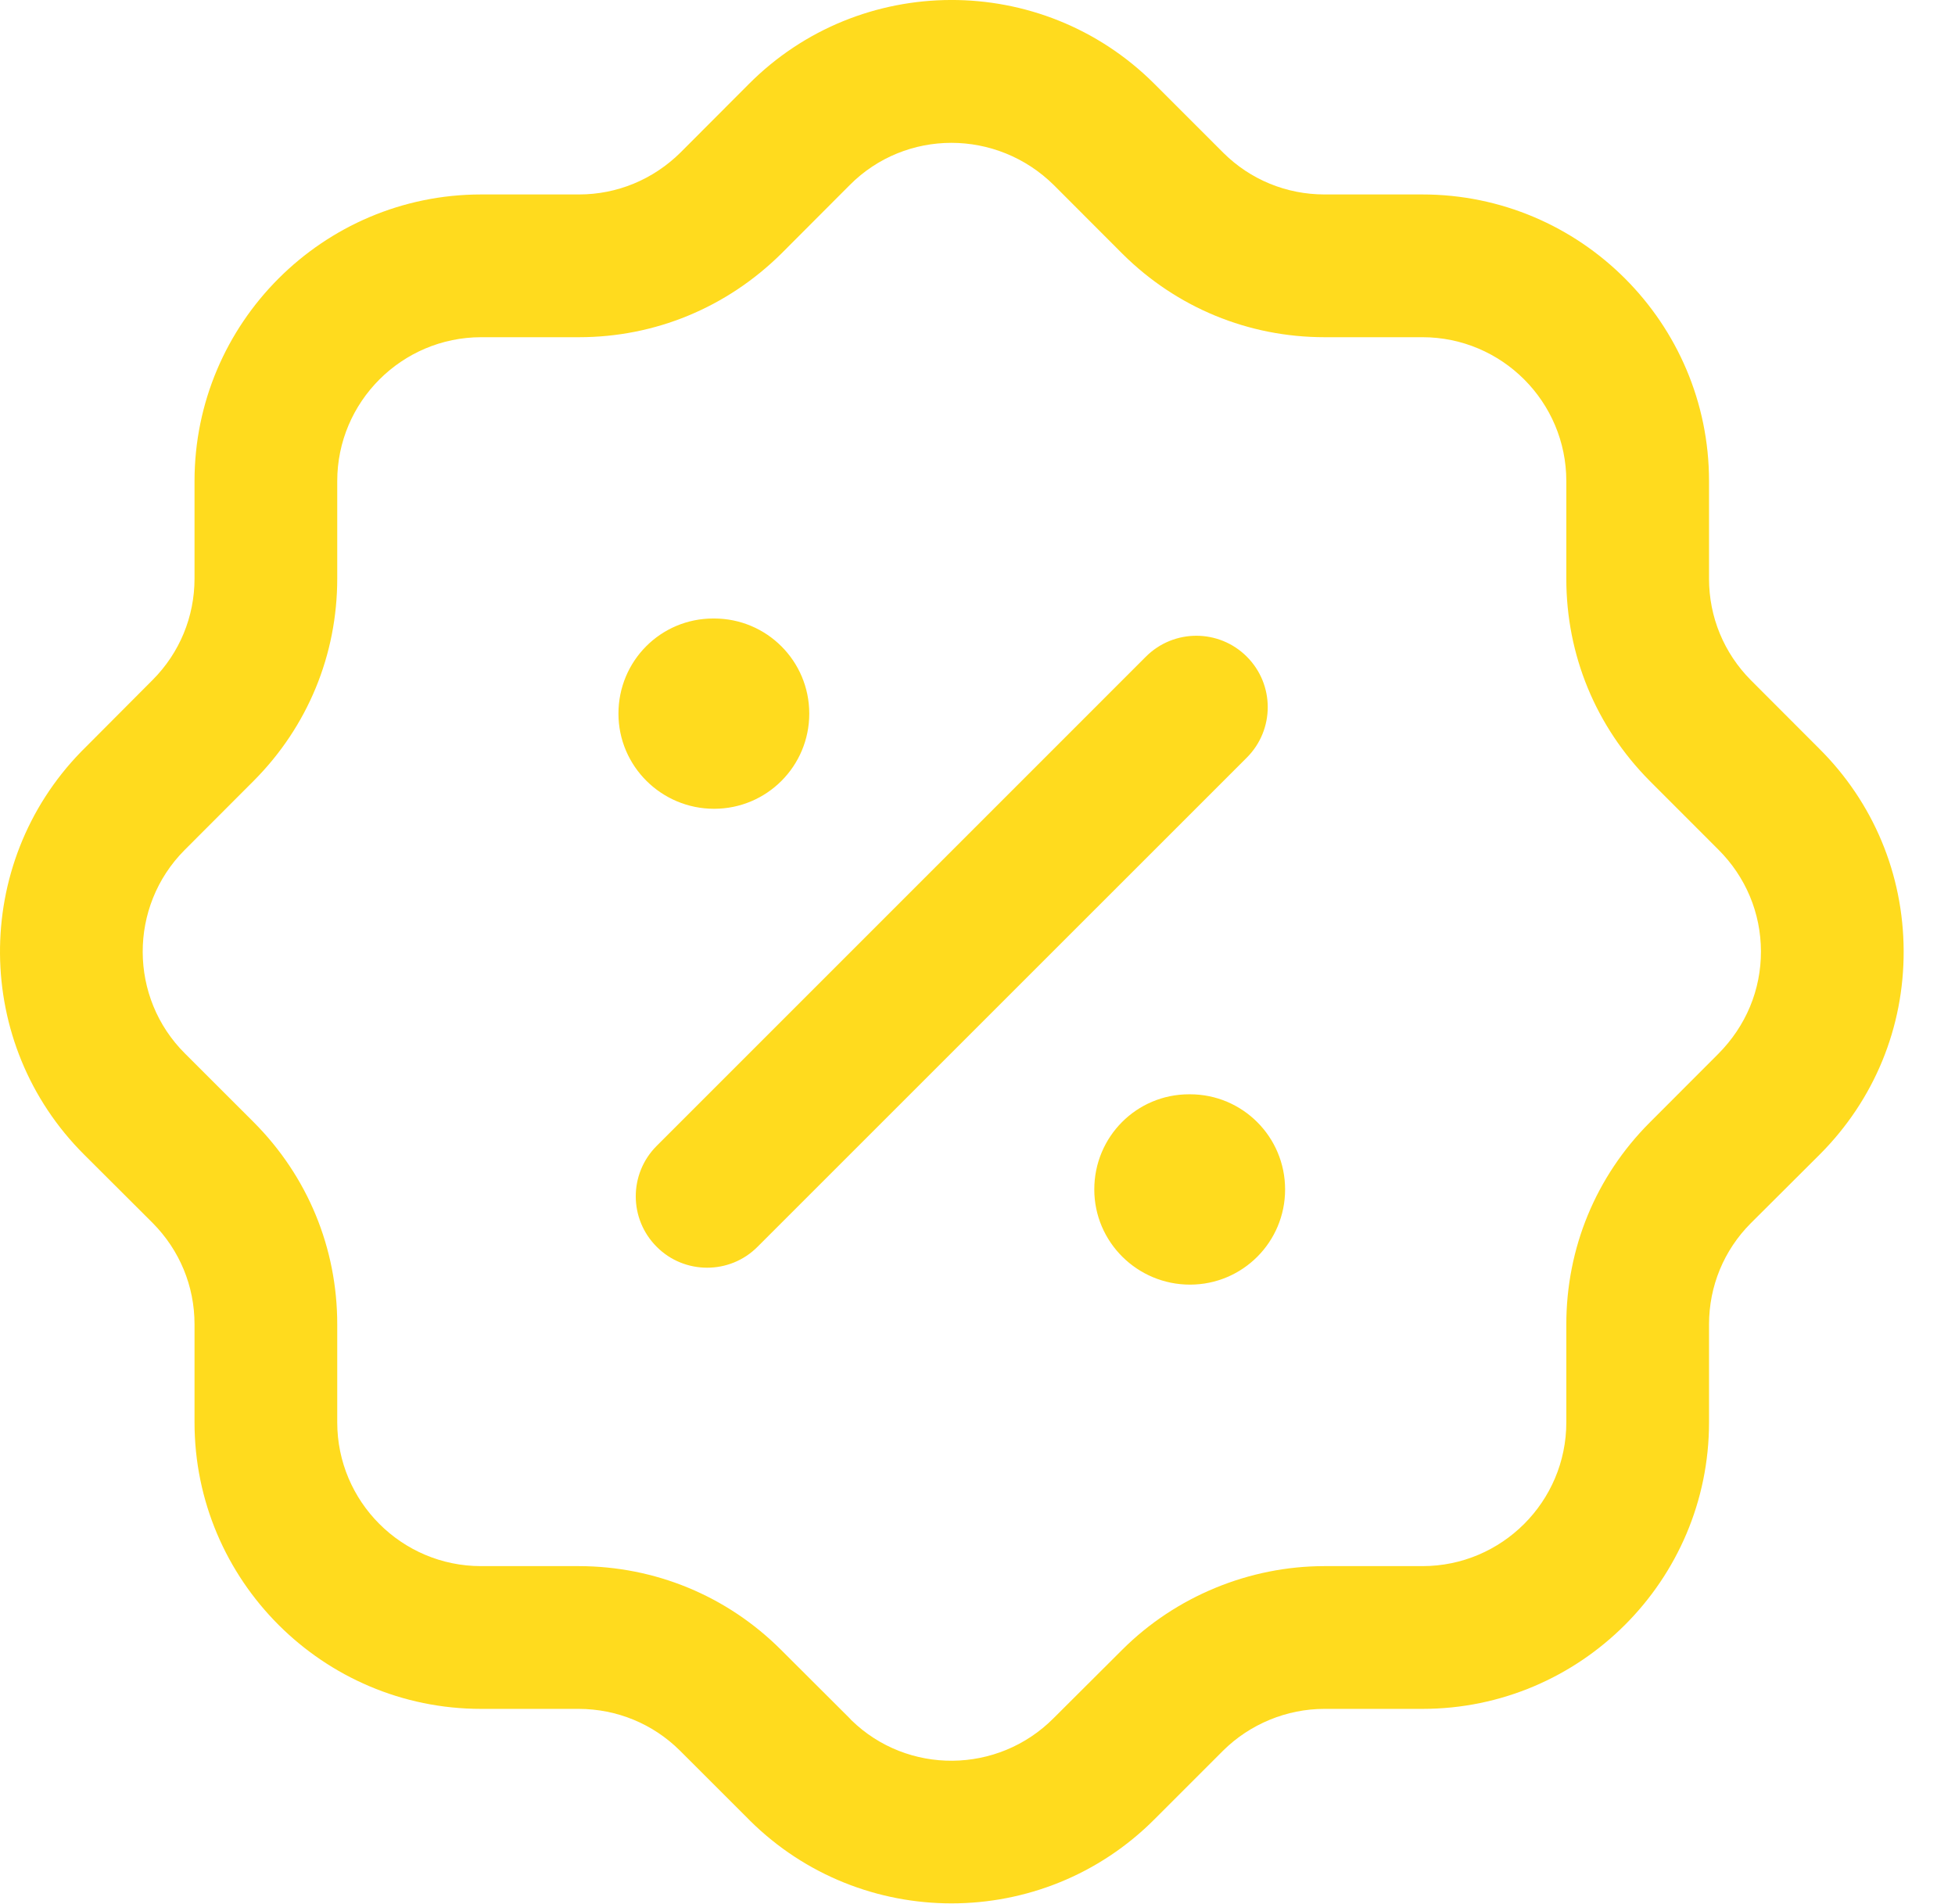
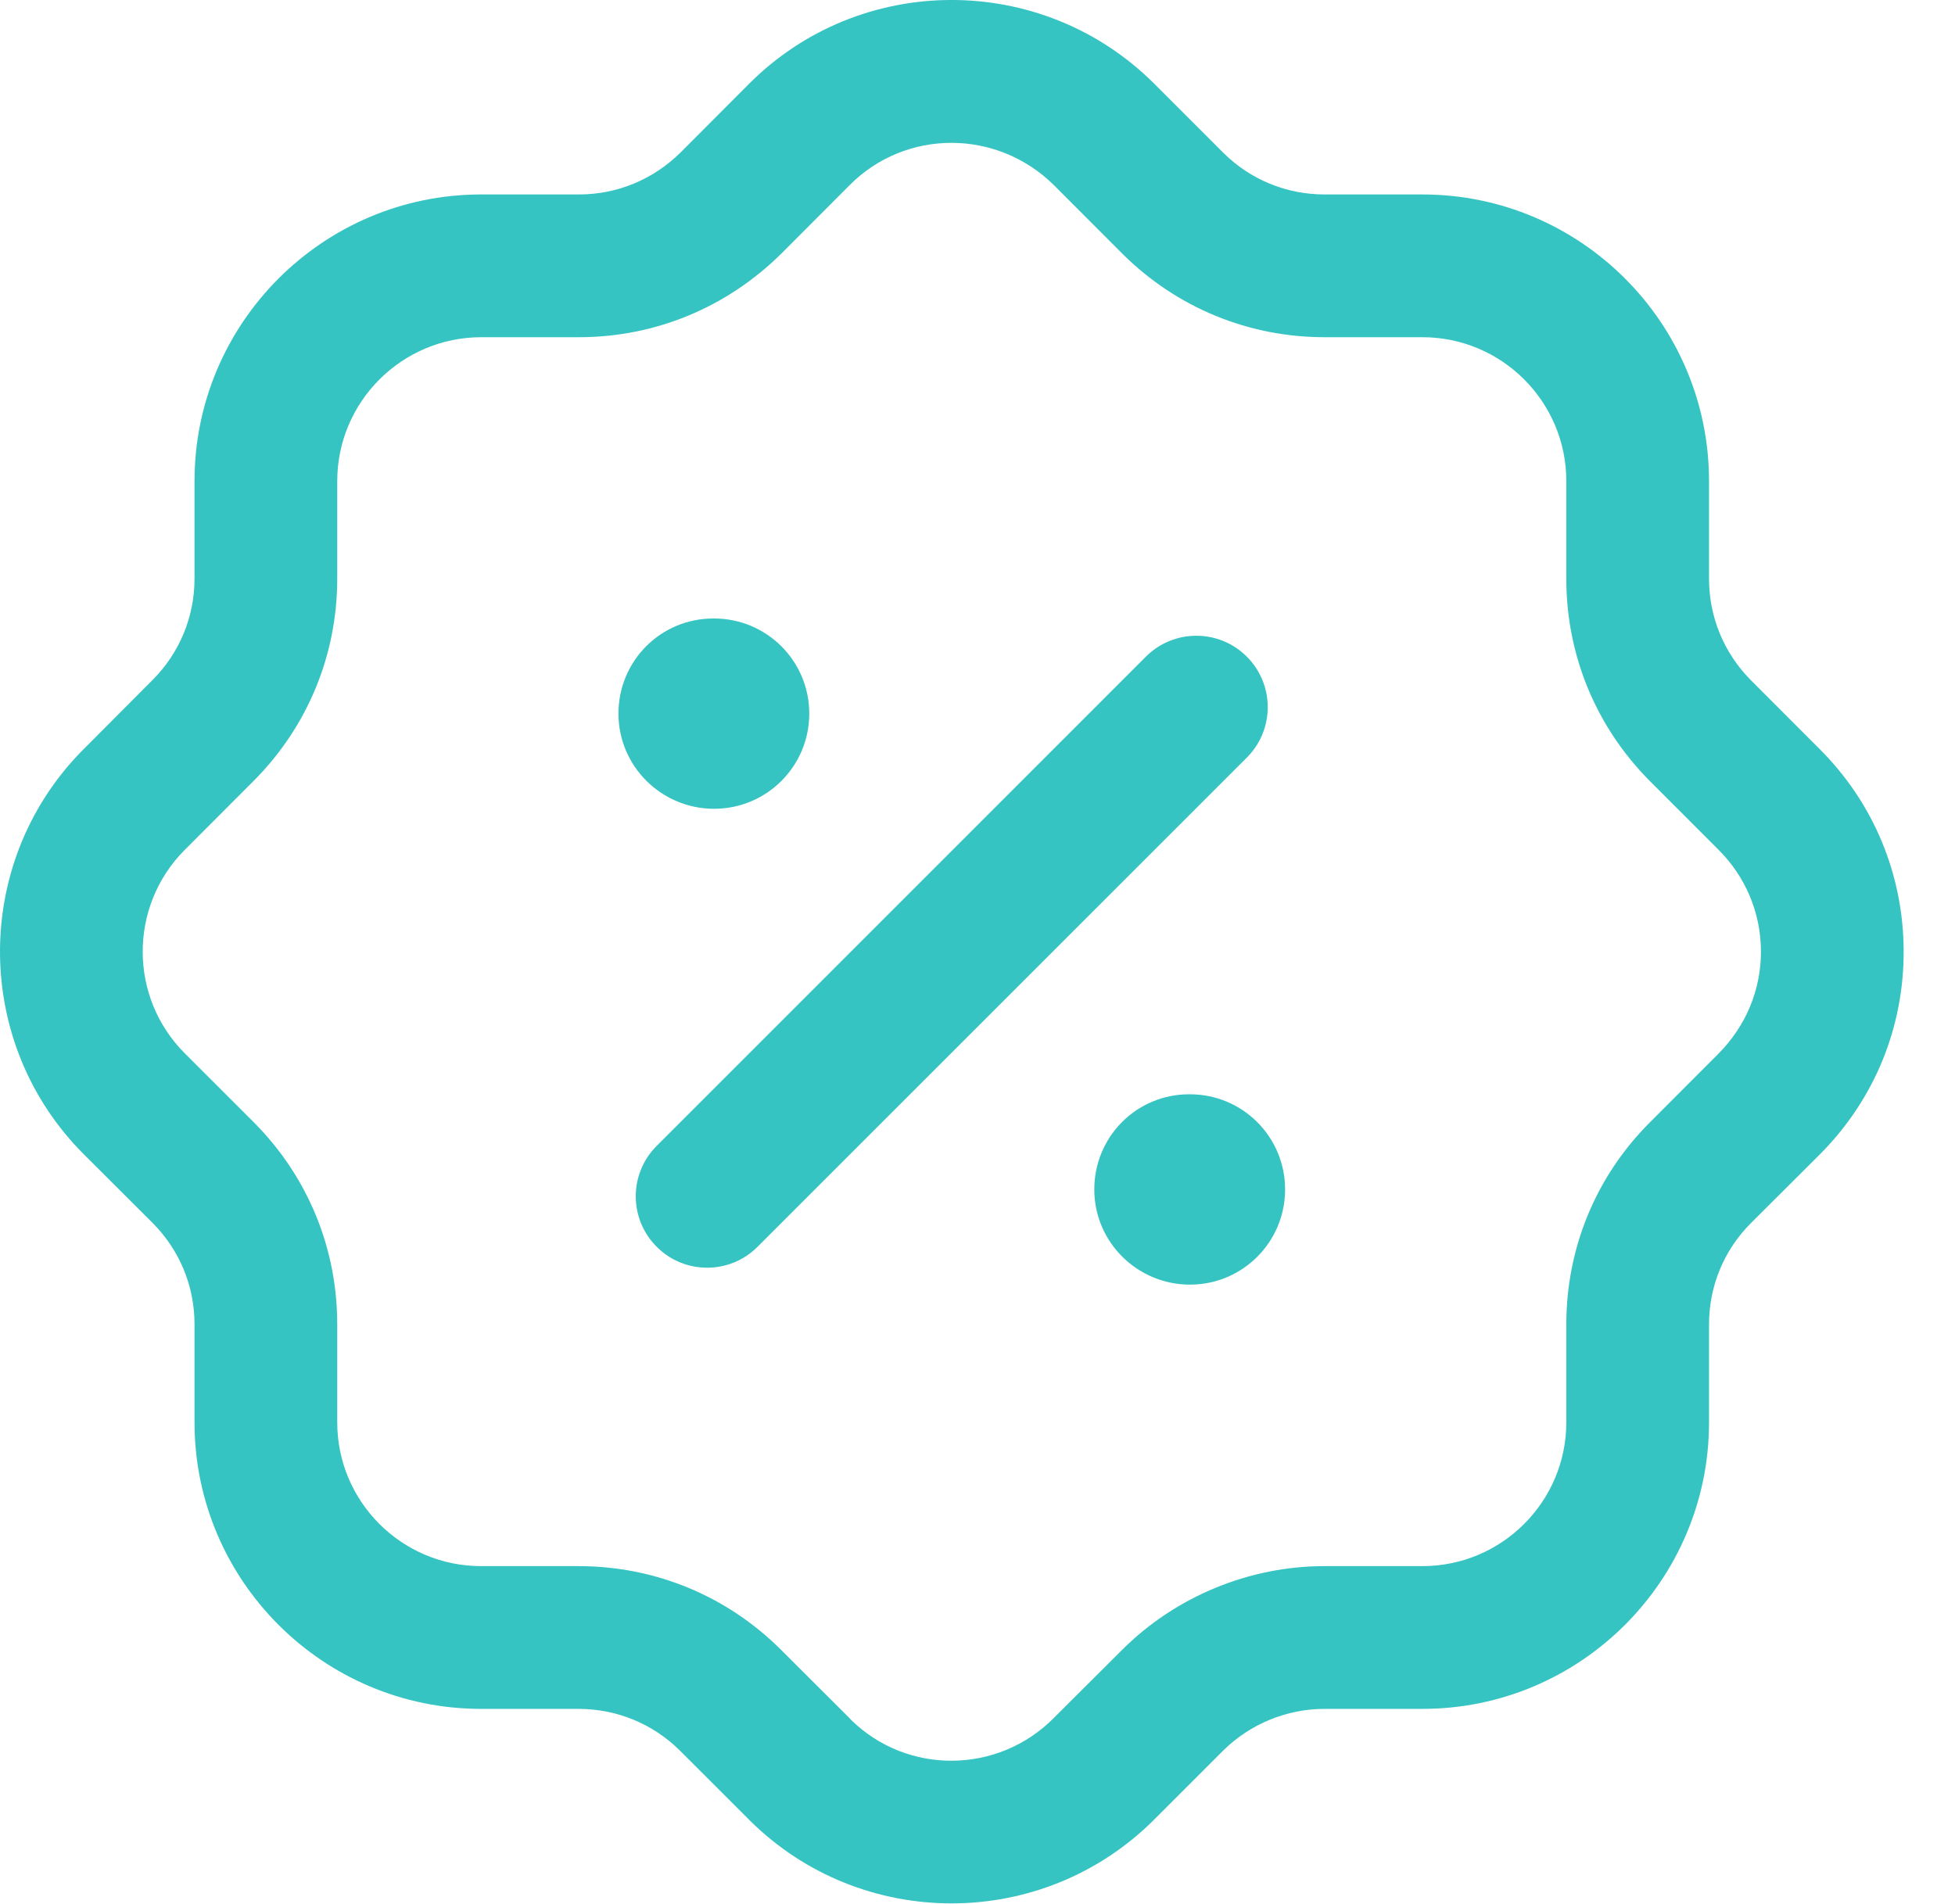
<svg xmlns="http://www.w3.org/2000/svg" width="38" height="37" viewBox="0 0 38 37" fill="none">
-   <path fill-rule="evenodd" clip-rule="evenodd" d="M22.427 1.619L23.78 2.972C24.303 3.491 25.002 3.78 25.746 3.78H27.648C30.72 3.78 33.219 6.279 33.219 9.352V11.252C33.219 11.993 33.508 12.694 34.032 13.222L35.36 14.552C36.412 15.597 36.997 16.994 37.002 18.483C37.008 19.972 36.433 21.372 35.384 22.429L34.028 23.781C33.508 24.304 33.219 25.002 33.219 25.745V27.649C33.219 30.72 30.72 33.219 27.649 33.219H25.742C25.01 33.219 24.294 33.515 23.774 34.031L22.446 35.359C21.36 36.452 19.928 37 18.496 37C17.078 37 15.659 36.464 14.573 35.387C14.558 35.372 14.543 35.357 14.528 35.341L13.215 34.029C12.691 33.509 11.992 33.221 11.249 33.219H9.351C6.278 33.219 3.781 30.72 3.781 27.649V25.742C3.781 24.998 3.49 24.301 2.969 23.775L1.638 22.447C-0.522 20.297 -0.548 16.798 1.574 14.615L1.624 14.565L2.97 13.214C3.49 12.691 3.781 11.99 3.781 11.248V9.352C3.781 6.281 6.278 3.782 9.349 3.78H11.254C11.996 3.78 12.695 3.49 13.226 2.966L14.549 1.64C16.711 -0.538 20.246 -0.549 22.427 1.619ZM16.515 3.599L15.185 4.932C14.123 5.981 12.73 6.555 11.254 6.555H9.351C7.81 6.557 6.555 7.811 6.555 9.352V11.248C6.555 12.73 5.98 14.123 4.937 15.173L3.623 16.489C3.61 16.503 3.597 16.515 3.585 16.527C2.499 17.621 2.504 19.395 3.597 20.481L4.933 21.816C5.98 22.867 6.555 24.26 6.555 25.742V27.649C6.555 29.19 7.808 30.444 9.351 30.444H11.25C12.734 30.446 14.127 31.021 15.176 32.066L16.51 33.397L16.547 33.437C17.638 34.503 19.395 34.49 20.479 33.4L21.815 32.068C22.851 31.034 24.283 30.444 25.742 30.444H27.648C29.191 30.444 30.445 29.19 30.445 27.649V25.745C30.445 24.264 31.018 22.871 32.065 21.822L33.397 20.488C33.939 19.944 34.23 19.239 34.228 18.492C34.226 17.747 33.932 17.045 33.401 16.516L32.067 15.181C31.018 14.124 30.445 12.733 30.445 11.252V9.352C30.445 7.809 29.191 6.555 27.648 6.555H25.746C24.264 6.555 22.871 5.979 21.822 4.938L20.487 3.601C19.375 2.5 17.601 2.505 16.515 3.599ZM23.13 21.272C24.152 21.272 24.979 22.099 24.979 23.122C24.979 24.145 24.152 24.972 23.13 24.972C22.107 24.972 21.27 24.145 21.27 23.122C21.27 22.099 22.09 21.272 23.113 21.272H23.13ZM24.235 12.765C24.777 13.307 24.777 14.185 24.235 14.727L14.725 24.236C14.455 24.508 14.1 24.643 13.745 24.643C13.39 24.643 13.034 24.508 12.764 24.236C12.222 23.694 12.222 22.817 12.764 22.275L22.273 12.765C22.815 12.223 23.693 12.223 24.235 12.765ZM13.88 12.023C14.903 12.023 15.73 12.849 15.73 13.872C15.73 14.895 14.903 15.722 13.88 15.722C12.857 15.722 12.021 14.895 12.021 13.872C12.021 12.849 12.841 12.023 13.864 12.023H13.88Z" fill="#FFDB1E" />
+   <path fill-rule="evenodd" clip-rule="evenodd" d="M22.427 1.619L23.78 2.972C24.303 3.491 25.002 3.78 25.746 3.78H27.648C30.72 3.78 33.219 6.279 33.219 9.352V11.252C33.219 11.993 33.508 12.694 34.032 13.222L35.36 14.552C36.412 15.597 36.997 16.994 37.002 18.483C37.008 19.972 36.433 21.372 35.384 22.429L34.028 23.781C33.508 24.304 33.219 25.002 33.219 25.745V27.649C33.219 30.72 30.72 33.219 27.649 33.219H25.742C25.01 33.219 24.294 33.515 23.774 34.031L22.446 35.359C21.36 36.452 19.928 37 18.496 37C17.078 37 15.659 36.464 14.573 35.387C14.558 35.372 14.543 35.357 14.528 35.341L13.215 34.029C12.691 33.509 11.992 33.221 11.249 33.219H9.351C6.278 33.219 3.781 30.72 3.781 27.649V25.742C3.781 24.998 3.49 24.301 2.969 23.775L1.638 22.447C-0.522 20.297 -0.548 16.798 1.574 14.615L1.624 14.565L2.97 13.214C3.49 12.691 3.781 11.99 3.781 11.248V9.352C3.781 6.281 6.278 3.782 9.349 3.78H11.254C11.996 3.78 12.695 3.49 13.226 2.966L14.549 1.64C16.711 -0.538 20.246 -0.549 22.427 1.619ZM16.515 3.599L15.185 4.932C14.123 5.981 12.73 6.555 11.254 6.555H9.351C7.81 6.557 6.555 7.811 6.555 9.352V11.248C6.555 12.73 5.98 14.123 4.937 15.173L3.623 16.489C3.61 16.503 3.597 16.515 3.585 16.527C2.499 17.621 2.504 19.395 3.597 20.481L4.933 21.816C5.98 22.867 6.555 24.26 6.555 25.742V27.649C6.555 29.19 7.808 30.444 9.351 30.444H11.25C12.734 30.446 14.127 31.021 15.176 32.066L16.51 33.397L16.547 33.437C17.638 34.503 19.395 34.49 20.479 33.4L21.815 32.068C22.851 31.034 24.283 30.444 25.742 30.444H27.648C29.191 30.444 30.445 29.19 30.445 27.649V25.745C30.445 24.264 31.018 22.871 32.065 21.822L33.397 20.488C33.939 19.944 34.23 19.239 34.228 18.492C34.226 17.747 33.932 17.045 33.401 16.516L32.067 15.181C31.018 14.124 30.445 12.733 30.445 11.252V9.352C30.445 7.809 29.191 6.555 27.648 6.555H25.746C24.264 6.555 22.871 5.979 21.822 4.938L20.487 3.601C19.375 2.5 17.601 2.505 16.515 3.599ZM23.13 21.272C24.152 21.272 24.979 22.099 24.979 23.122C24.979 24.145 24.152 24.972 23.13 24.972C22.107 24.972 21.27 24.145 21.27 23.122C21.27 22.099 22.09 21.272 23.113 21.272H23.13ZM24.235 12.765C24.777 13.307 24.777 14.185 24.235 14.727L14.725 24.236C14.455 24.508 14.1 24.643 13.745 24.643C13.39 24.643 13.034 24.508 12.764 24.236C12.222 23.694 12.222 22.817 12.764 22.275L22.273 12.765C22.815 12.223 23.693 12.223 24.235 12.765ZM13.88 12.023C14.903 12.023 15.73 12.849 15.73 13.872C15.73 14.895 14.903 15.722 13.88 15.722C12.857 15.722 12.021 14.895 12.021 13.872C12.021 12.849 12.841 12.023 13.864 12.023H13.88Z" fill="#35c4c2" />
</svg>
